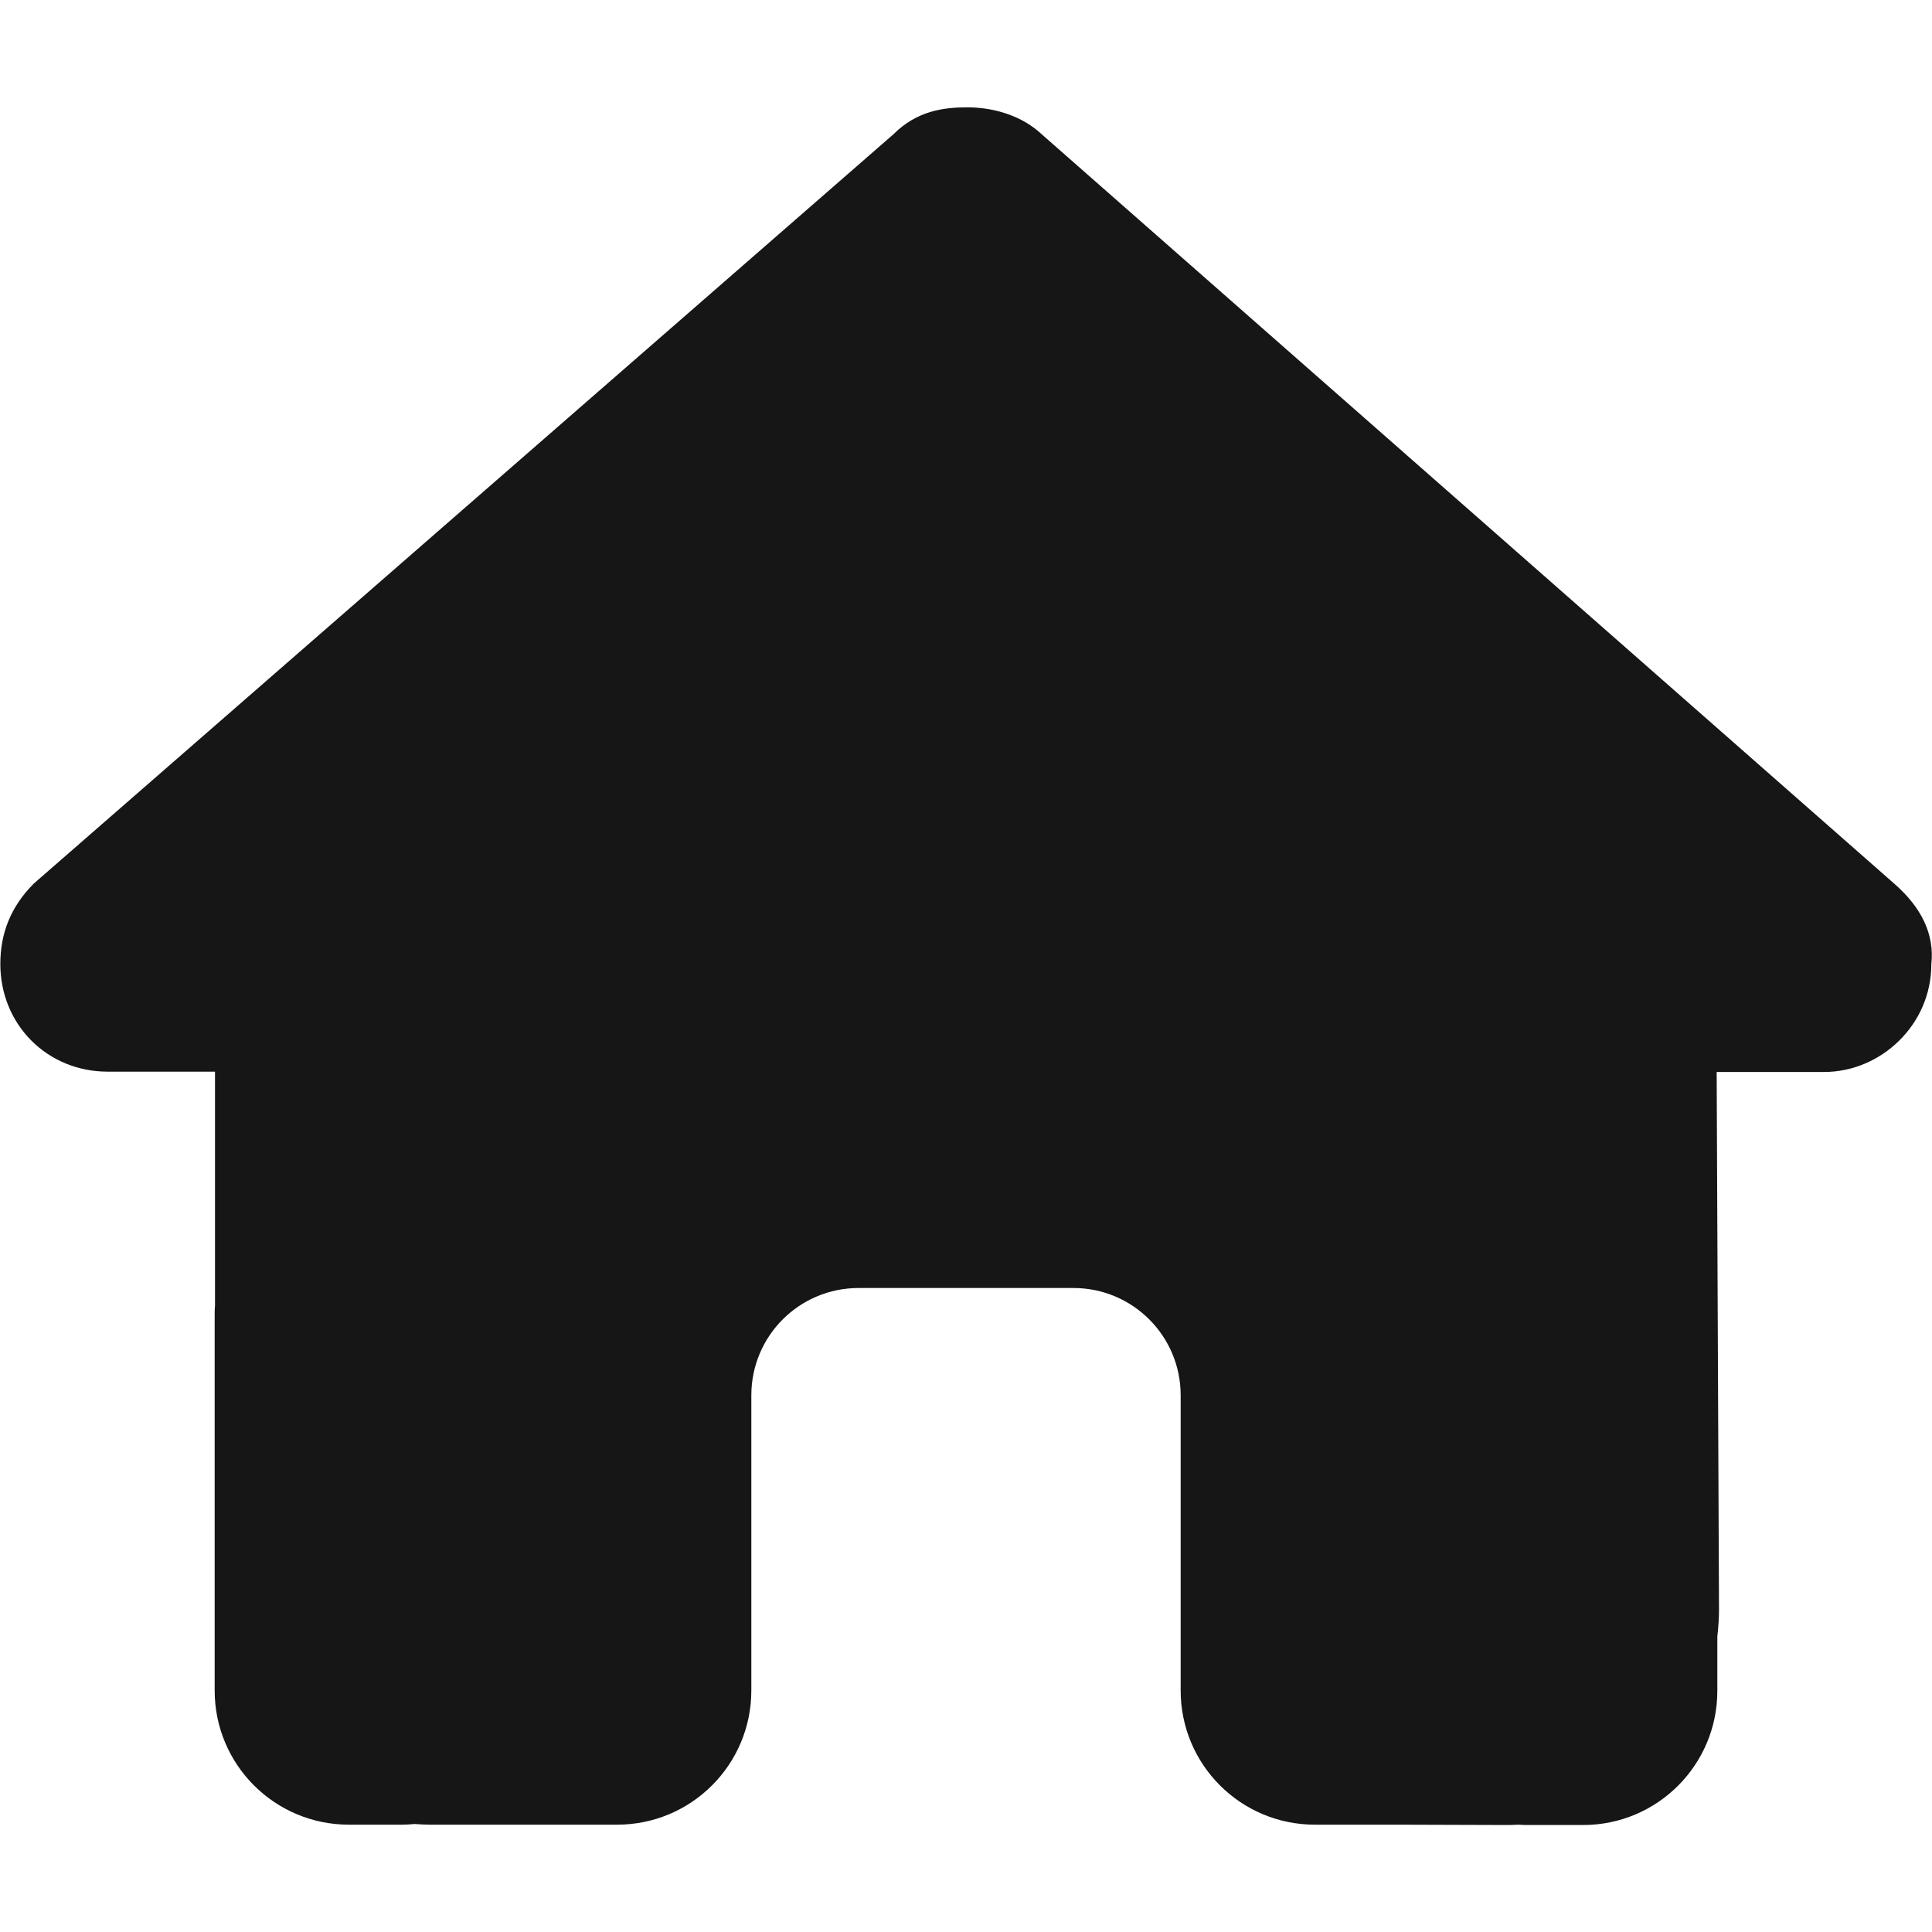
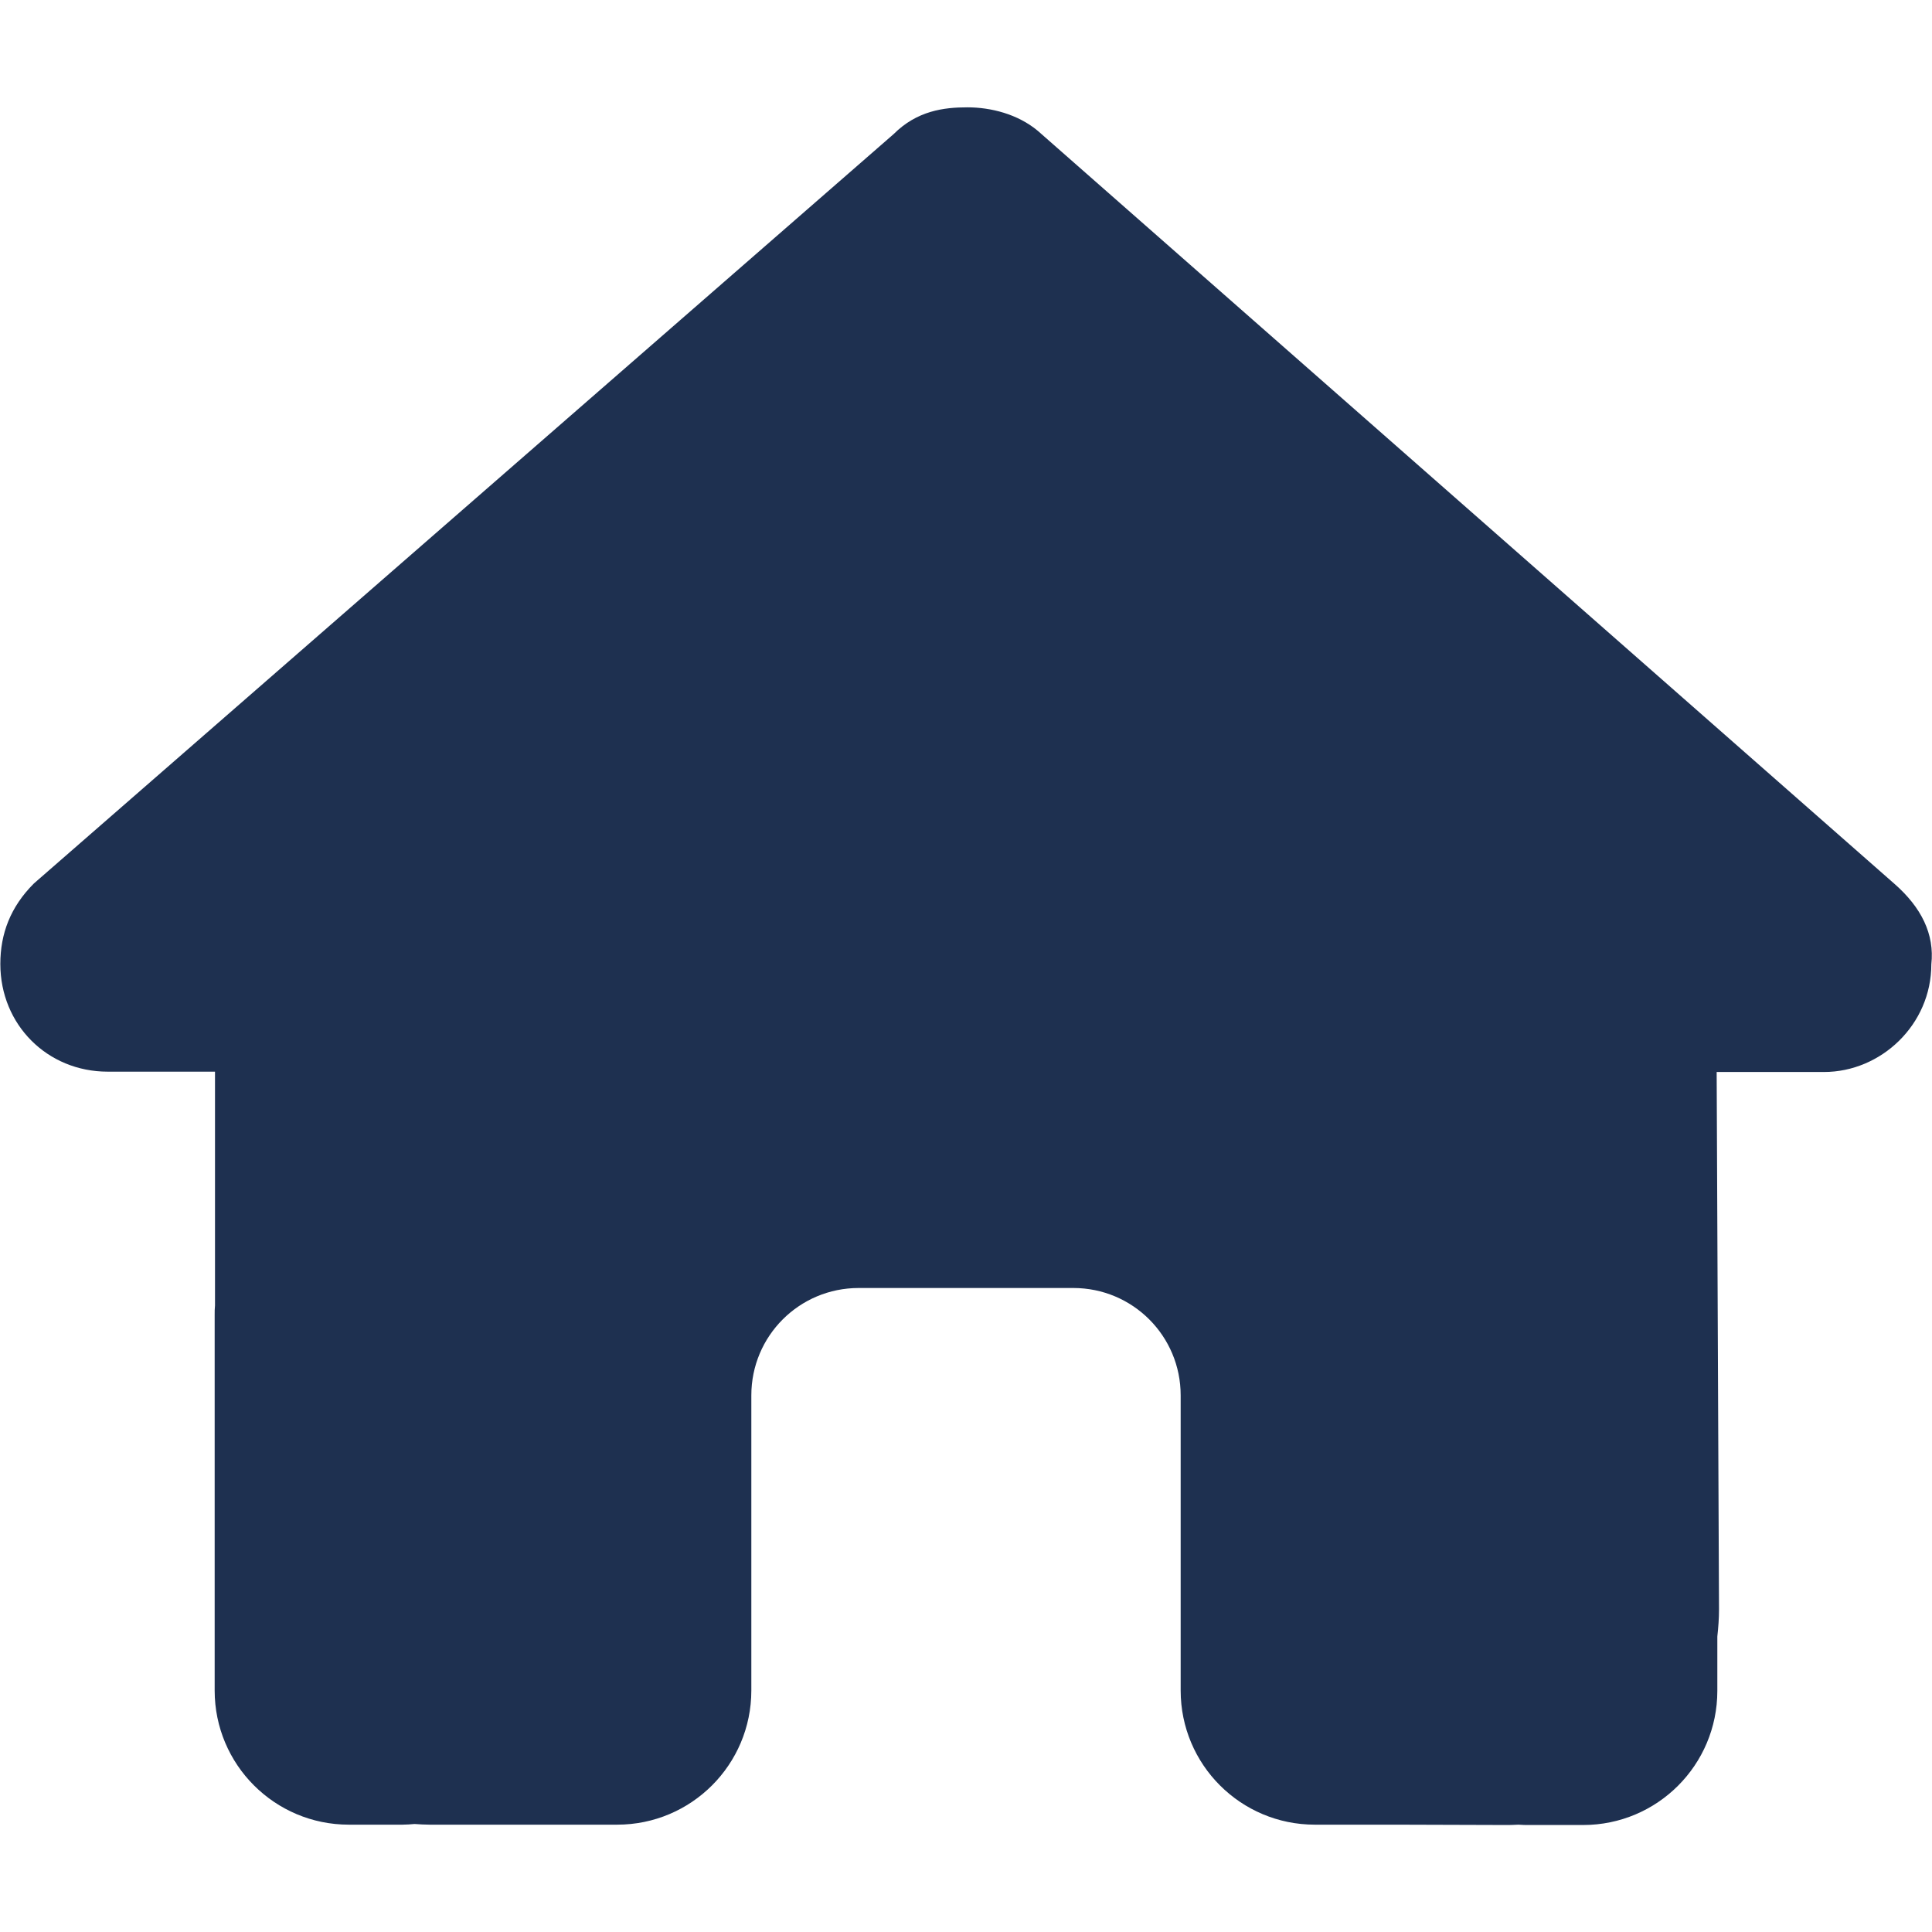
- <svg xmlns="http://www.w3.org/2000/svg" fill="#161616" viewBox="0 -32 576 576">
+ <svg xmlns="http://www.w3.org/2000/svg" fill="#1e3050" viewBox="0 -32 576 576">
  <path d="M575.8 255.5c0 18-15 32.1-32 32.1l-32 0 .7 160.2c0 2.7-.2 5.4-.5 8.1l0 16.2c0 22.1-17.9 40-40 40l-16 0c-1.1 0-2.2 0-3.3-.1c-1.4 .1-2.8 .1-4.2 .1L416 512l-24 0c-22.1 0-40-17.9-40-40l0-24 0-64c0-17.7-14.3-32-32-32l-64 0c-17.7 0-32 14.3-32 32l0 64 0 24c0 22.1-17.9 40-40 40l-24 0-31.9 0c-1.5 0-3-.1-4.5-.2c-1.2 .1-2.4 .2-3.6 .2l-16 0c-22.1 0-40-17.9-40-40l0-112c0-.9 0-1.9 .1-2.8l0-69.7-32 0c-18 0-32-14-32-32.1c0-9 3-17 10-24L266.4 8c7-7 15-8 22-8s15 2 21 7L564.8 231.5c8 7 12 15 11 24z" />
</svg>
